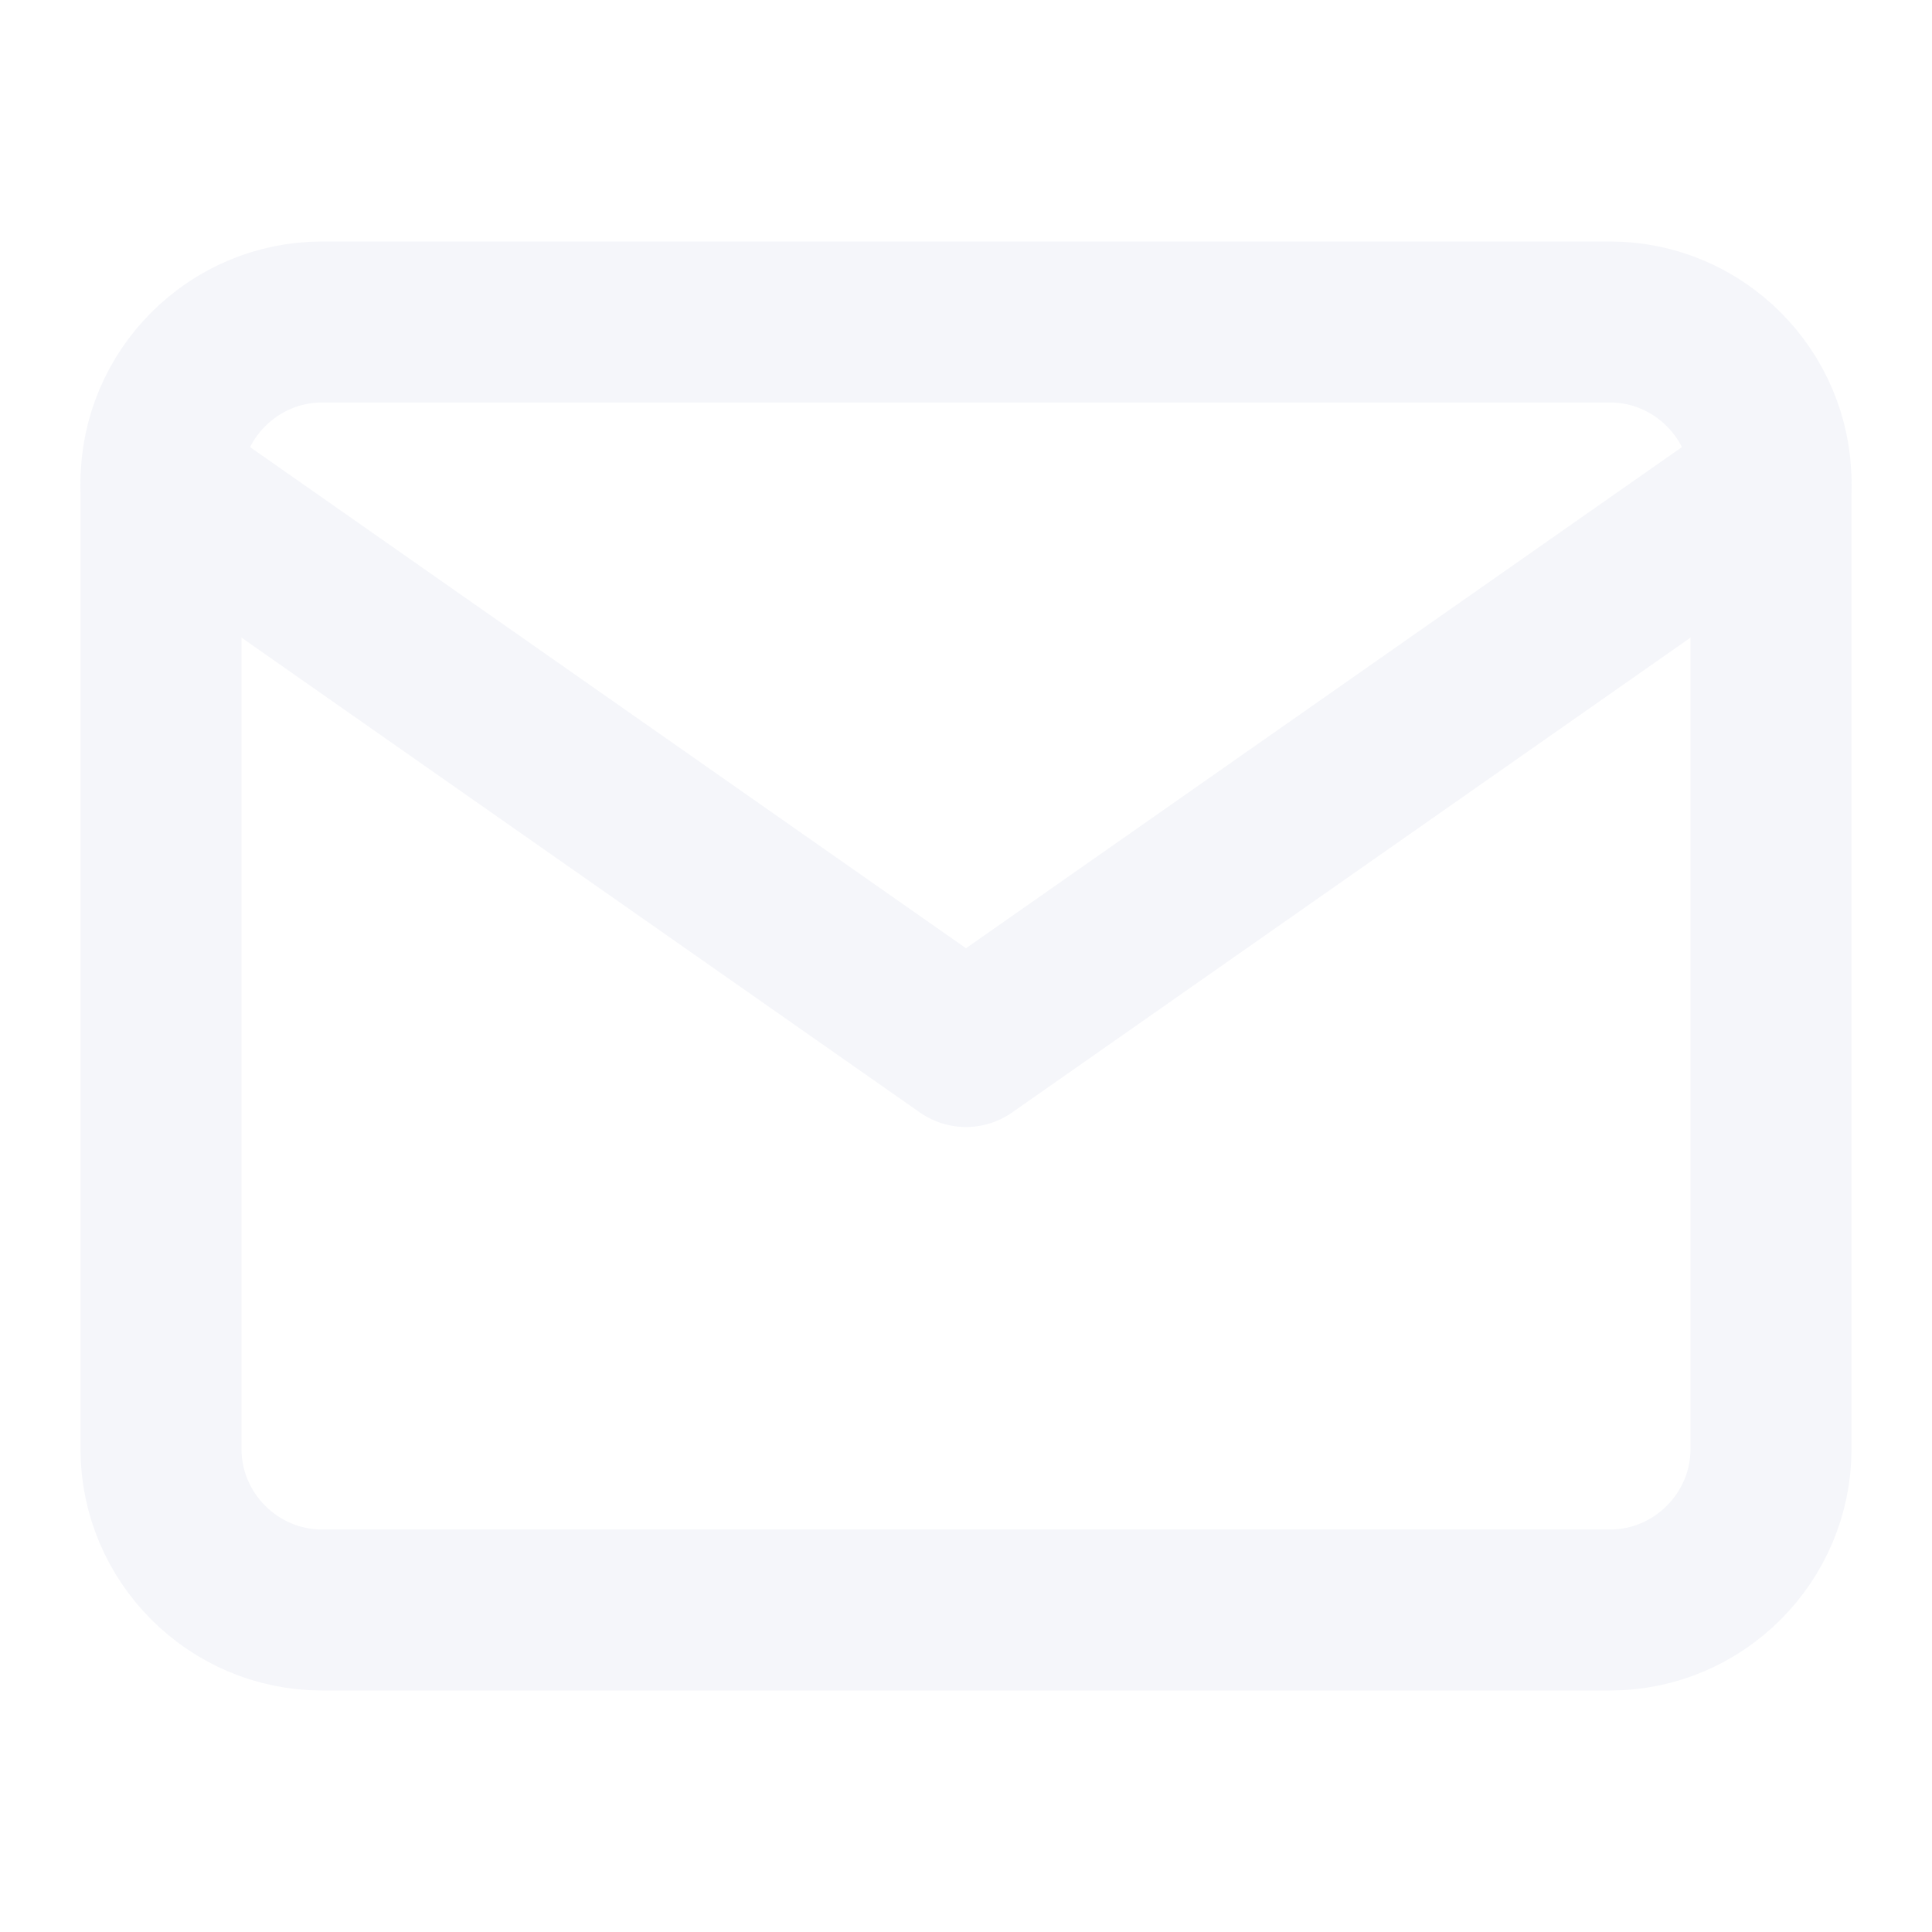
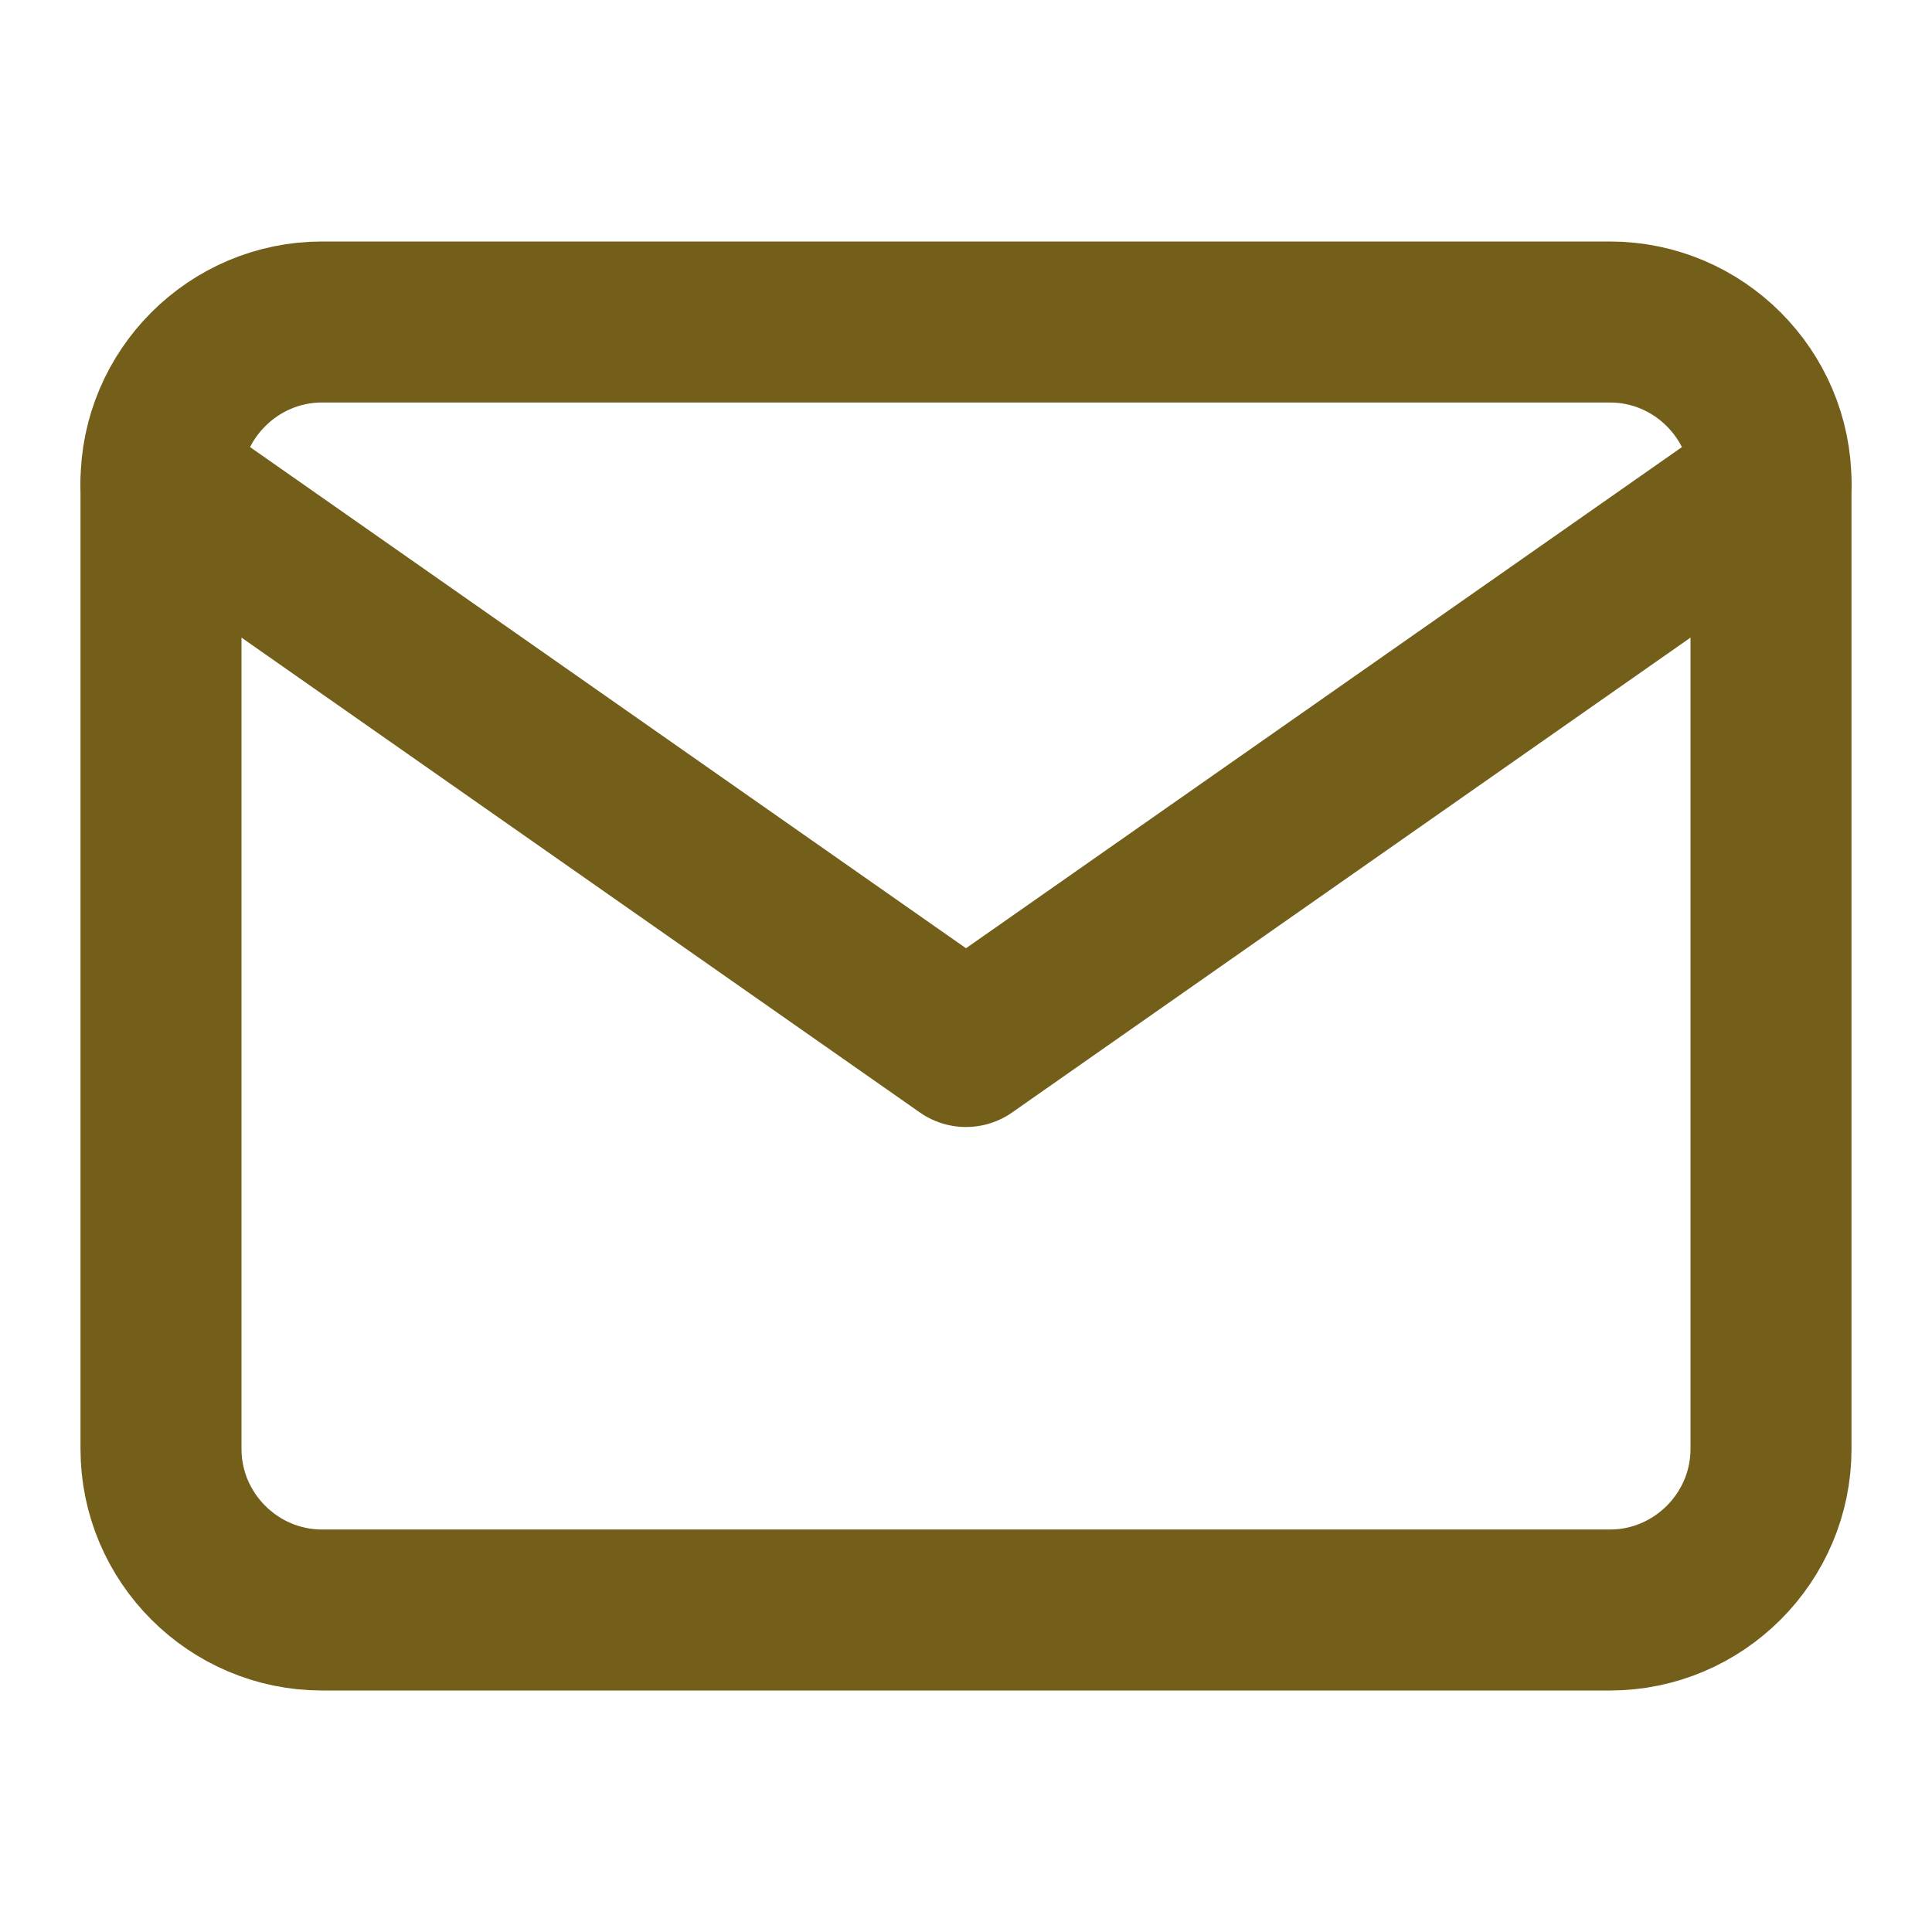
- <svg xmlns="http://www.w3.org/2000/svg" width="24" height="24" viewBox="0 0 24 24" fill="none" stroke="#f5f6fa" stroke-width="2" stroke-linecap="round" stroke-linejoin="round" class="feather feather-mail">
+ <svg xmlns="http://www.w3.org/2000/svg" width="24" height="24" viewBox="0 0 24 24" fill="none" stroke="rgb(115, 95, 26)" stroke-width="2" stroke-linecap="round" stroke-linejoin="round" class="feather feather-mail">
  <path d="M4 4h16c1.1 0 2 .9 2 2v12c0 1.1-.9 2-2 2H4c-1.1 0-2-.9-2-2V6c0-1.1.9-2 2-2z" />
  <polyline points="22,6 12,13 2,6" />
</svg>
